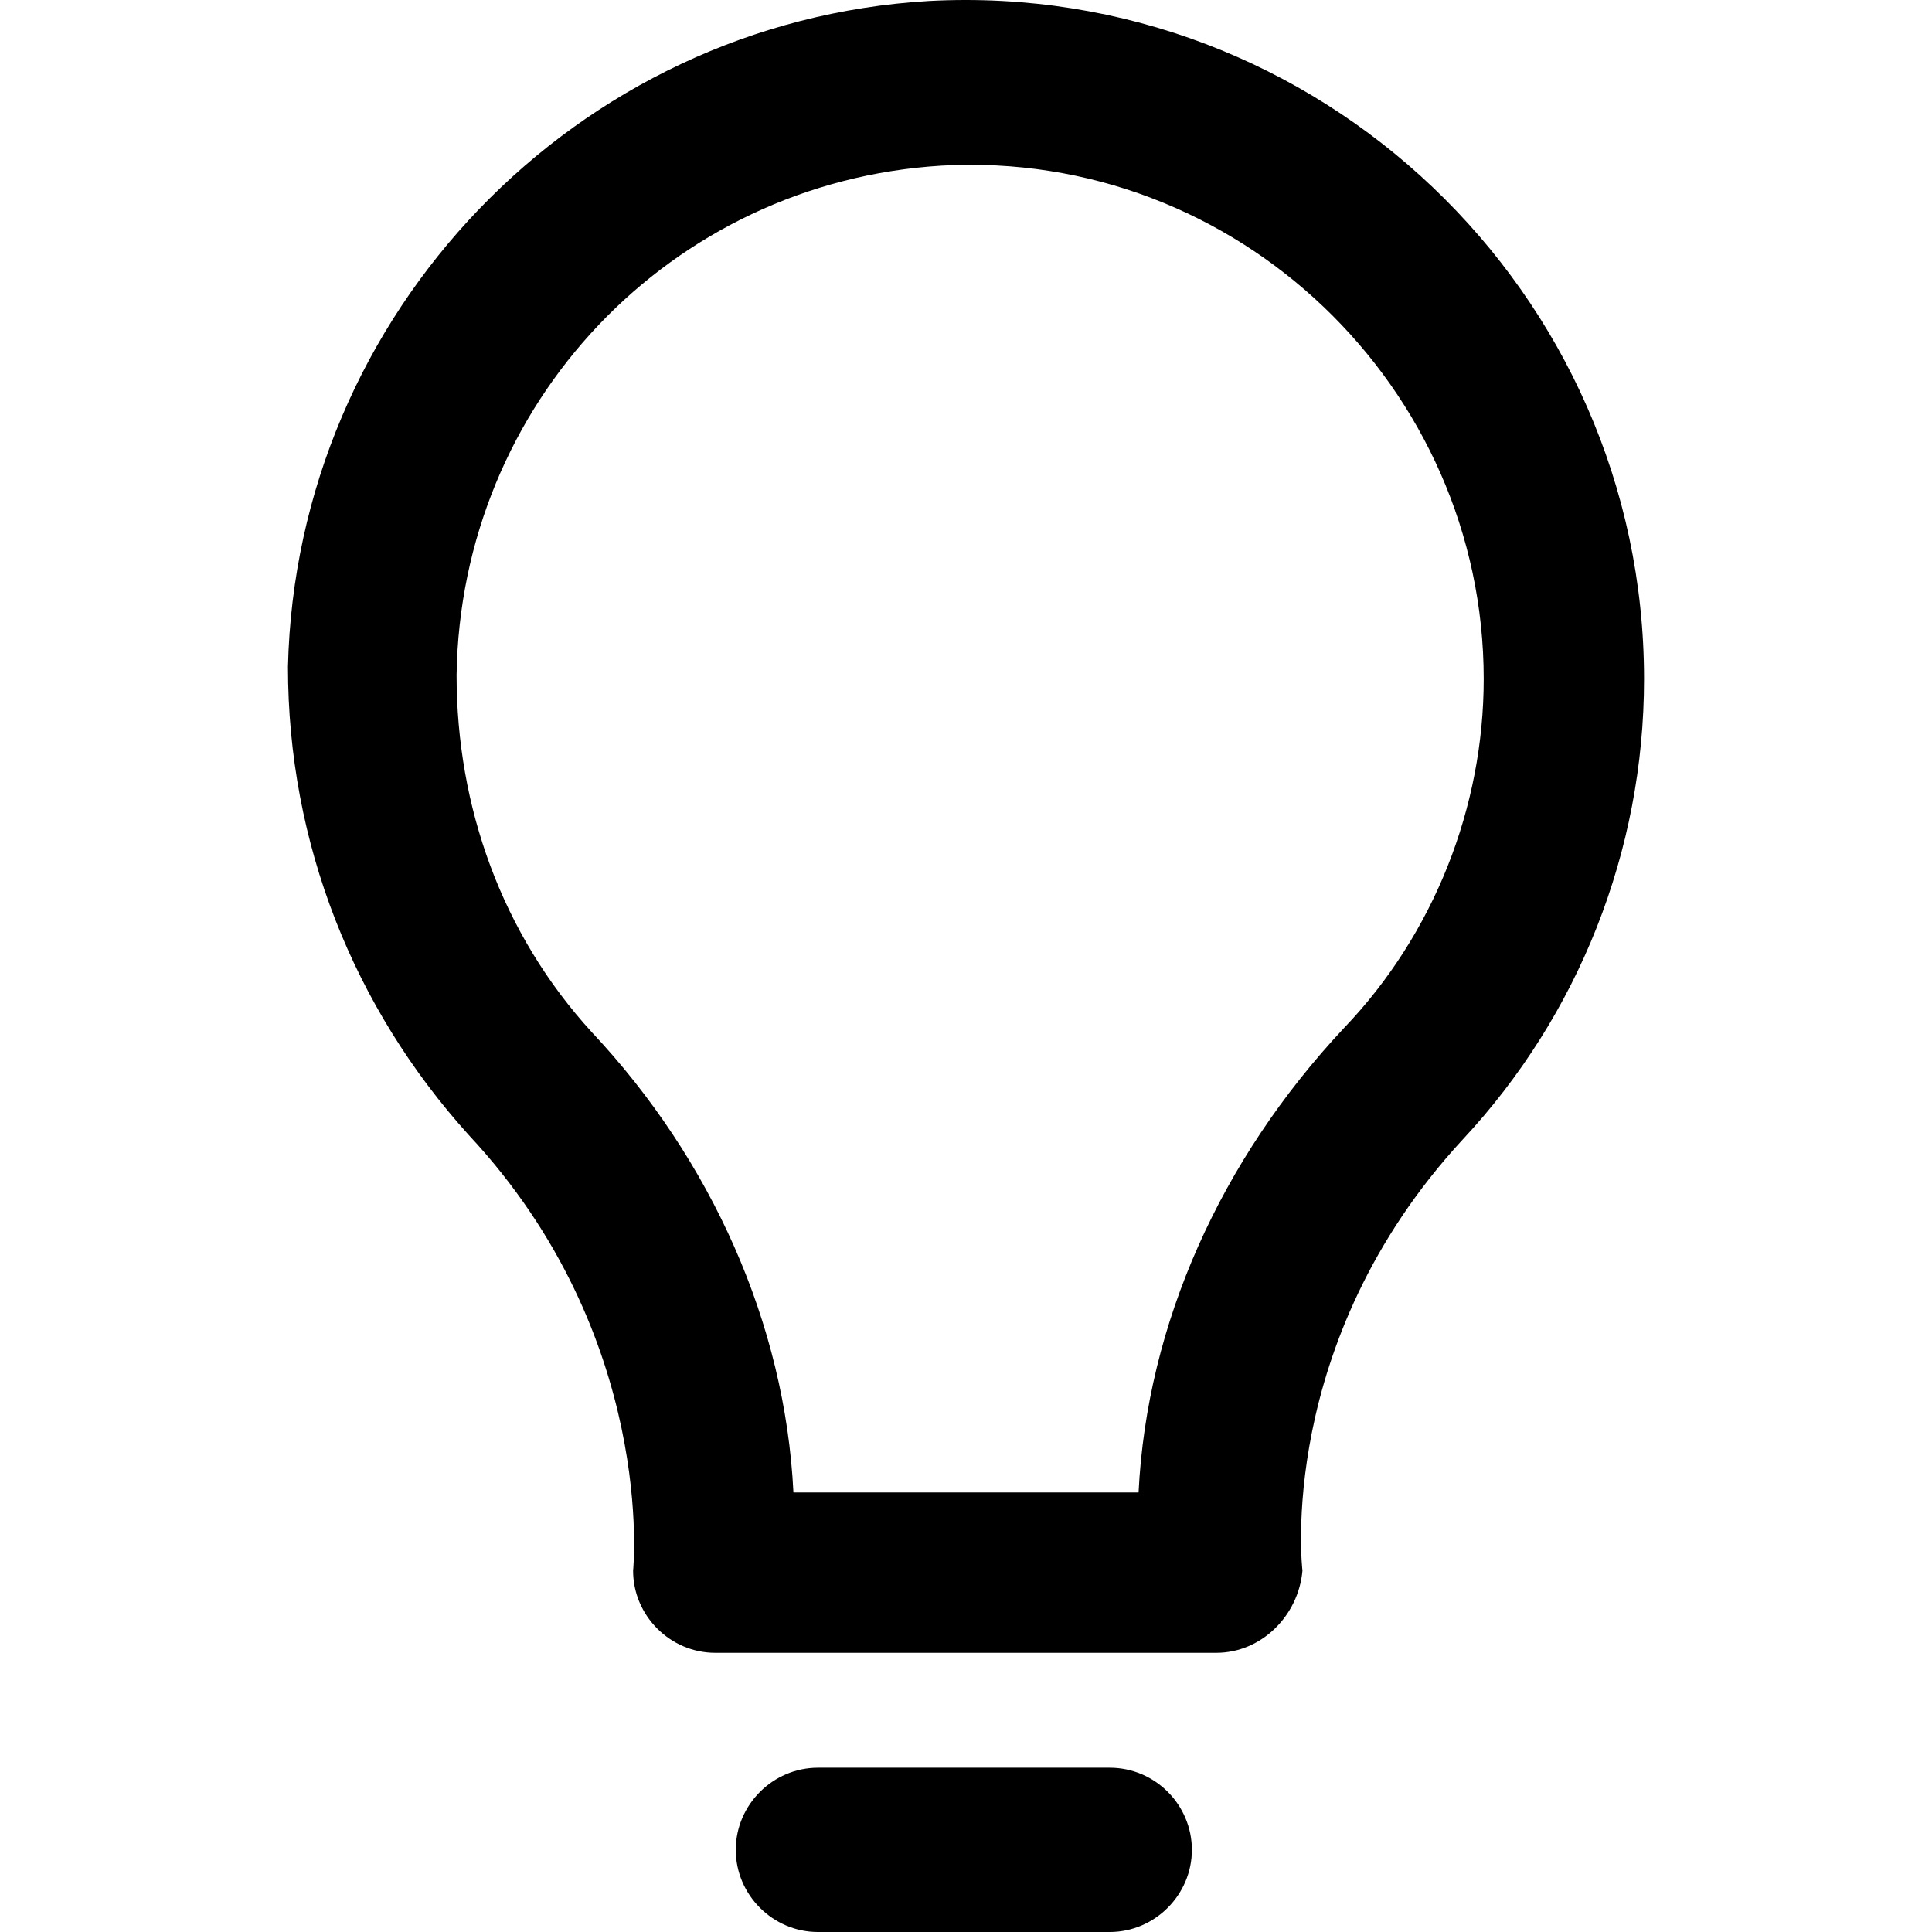
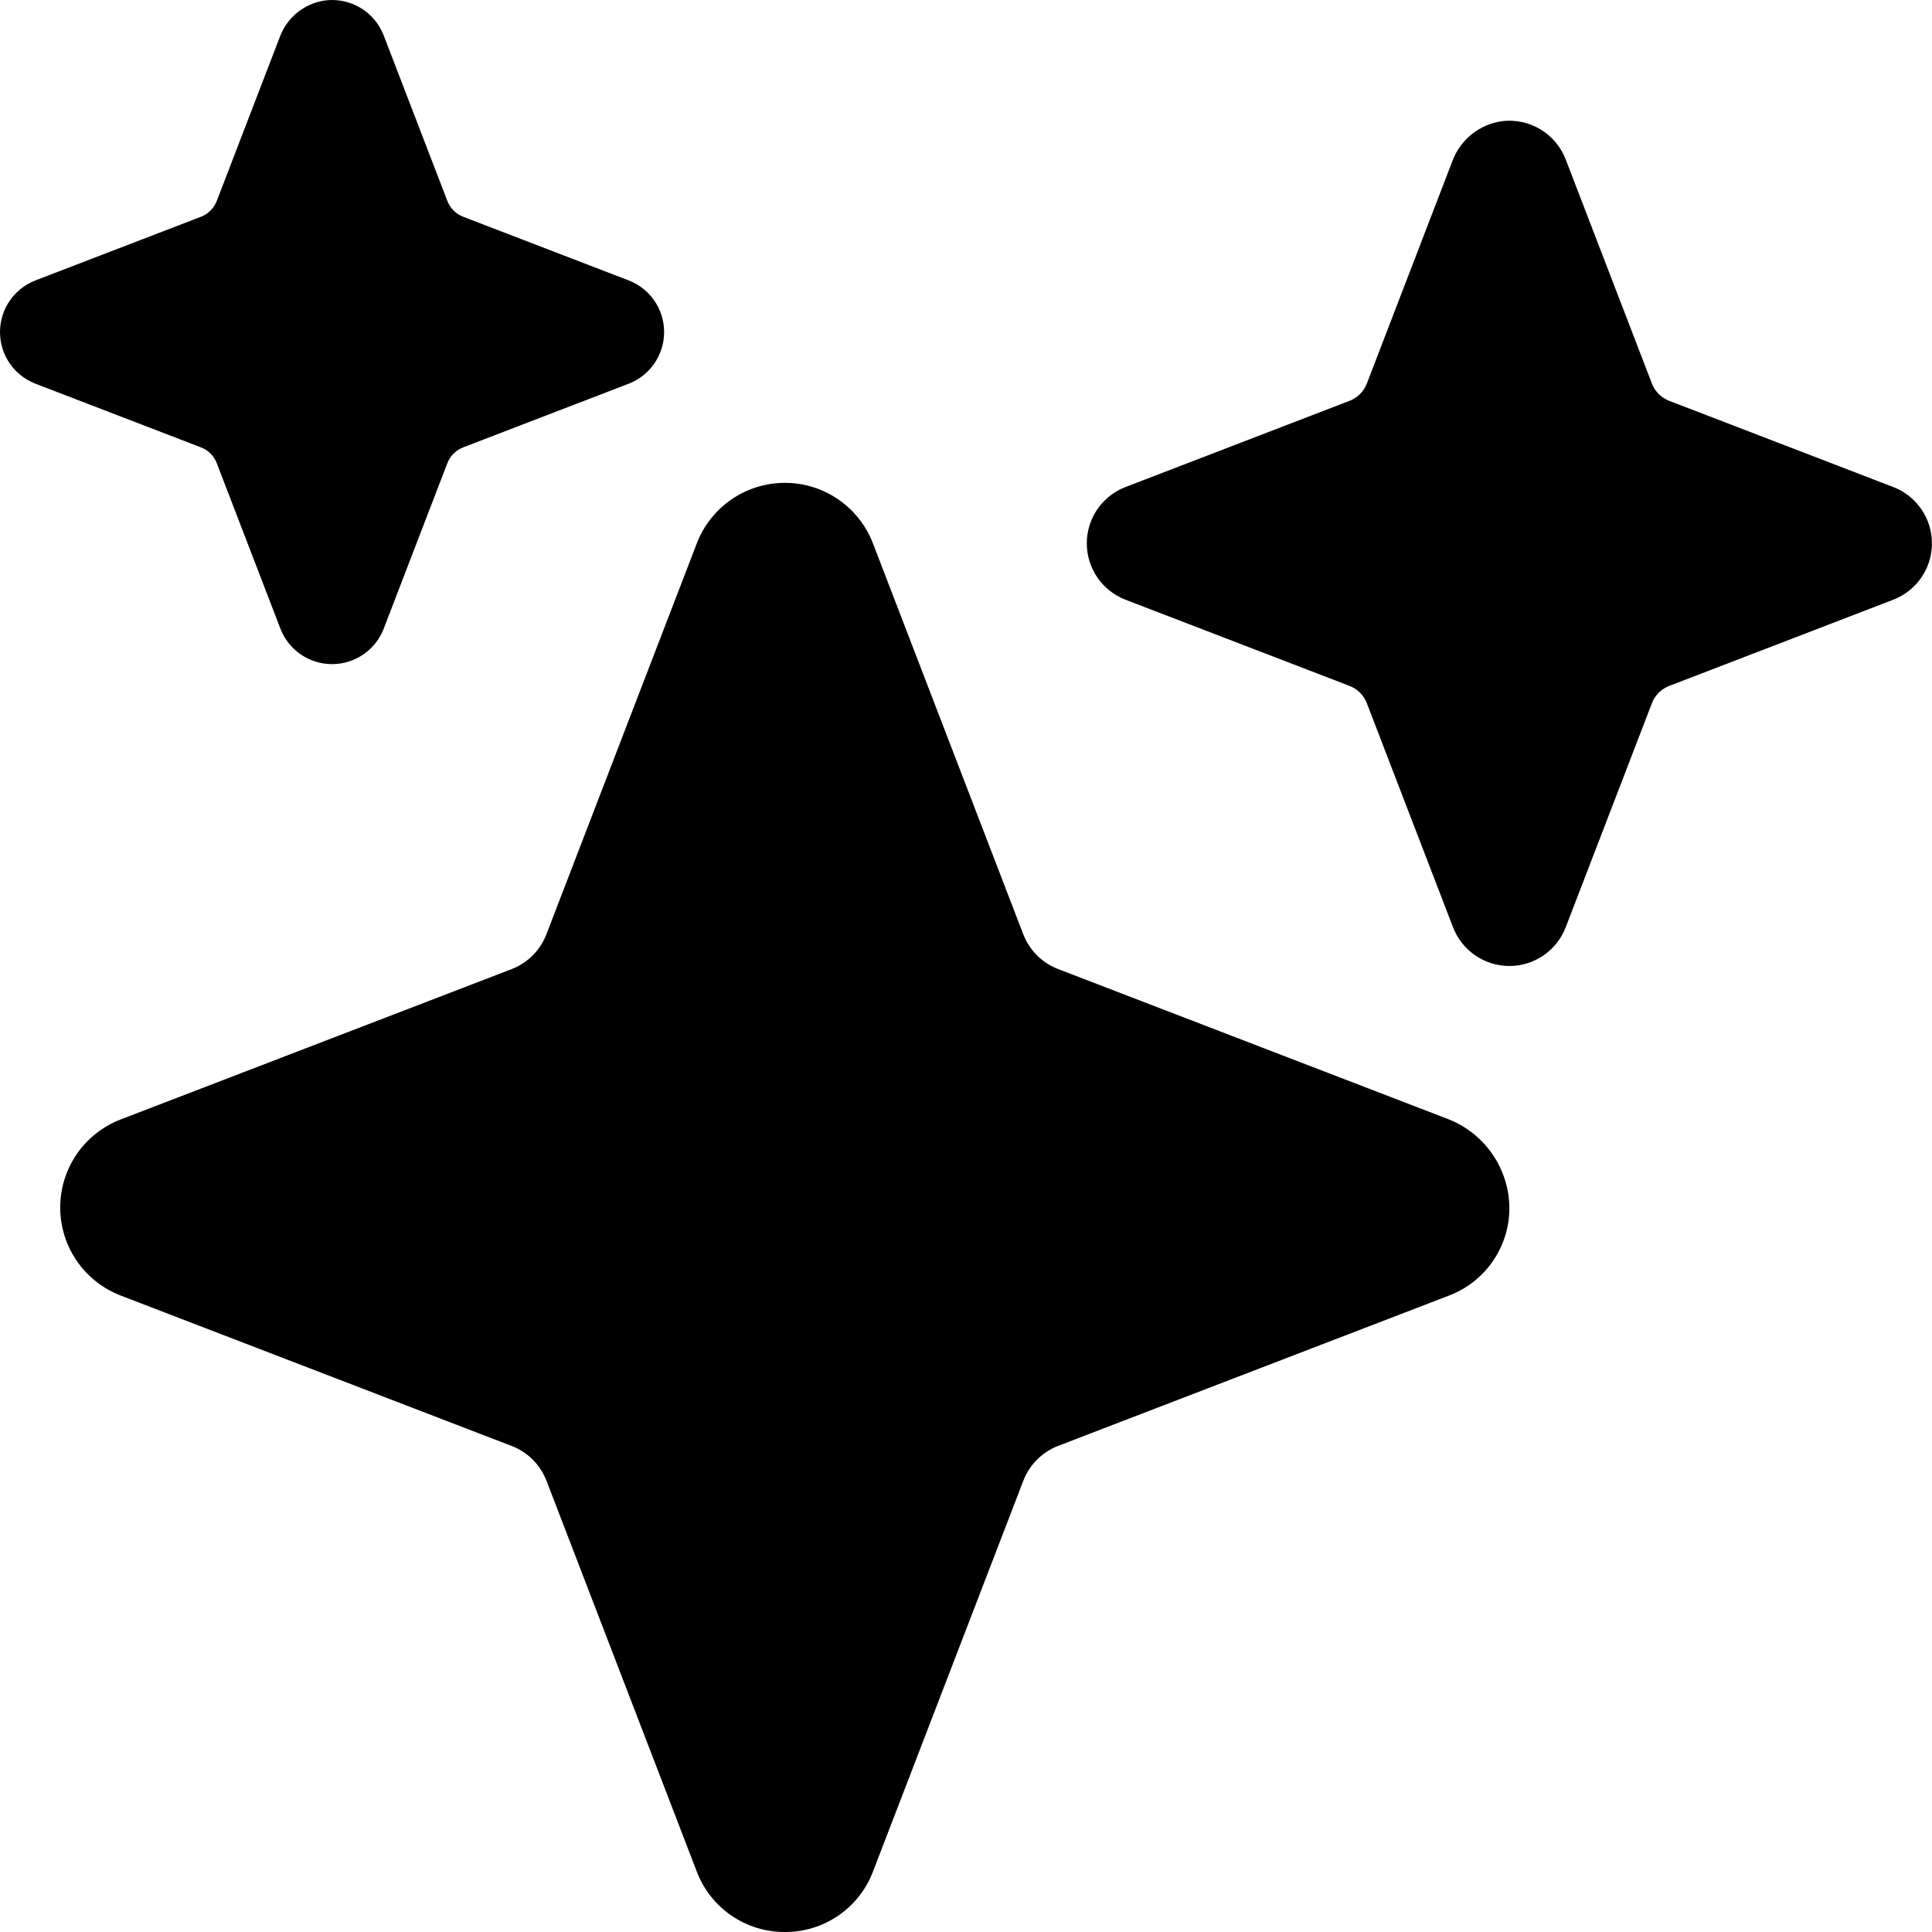
- <svg xmlns="http://www.w3.org/2000/svg" fill="#000000" height="800px" width="800px" version="1.1" id="Capa_1" viewBox="0 0 489.242 489.242" xml:space="preserve">
-   <g>
-     <g>
-       <path d="M416.321,171.943c0-97.8-82.2-176.9-181-171.7c-89.5,5.2-160.3,79.1-162.4,168.6c0,44.7,16.6,86.3,45.8,118.6    c47.7,51.1,41.6,110.3,41.6,110.3c0,11.4,9.4,20.8,20.8,20.8h126.9c11.4,0,20.8-9.4,21.8-20.8c0,0-7-57.7,40.6-109.2    C399.621,257.243,416.321,215.643,416.321,171.943z M288.321,377.943h-87.4c-2.1-42.7-20.8-84.3-51-116.5    c-22.9-25-34.3-57.2-34.3-90.5c1-68.7,54.1-124.8,122.8-129c74.9-4.2,137.3,56.2,137.3,130c0,32.3-12.5,64.5-35.4,88.4    C309.121,293.643,290.421,335.243,288.321,377.943z" />
-       <path d="M281.021,447.643h-73.9c-11.4,0-20.8,9.4-20.8,20.8s9.4,20.8,20.8,20.8h73.9c11.4,0,20.8-9.4,20.8-20.8    C301.821,457.043,292.521,447.643,281.021,447.643z" />
-     </g>
-   </g>
+ <svg xmlns="http://www.w3.org/2000/svg" fill="#000000" width="800px" height="800px" viewBox="0 0 512 512" id="icons">
+   <path d="M208,512a24.84,24.84,0,0,1-23.34-16l-39.84-103.6a16.06,16.06,0,0,0-9.19-9.19L32,343.34a25,25,0,0,1,0-46.68l103.6-39.84a16.06,16.06,0,0,0,9.19-9.19L184.66,144a25,25,0,0,1,46.68,0l39.84,103.6a16.06,16.06,0,0,0,9.19,9.19l103,39.63A25.49,25.49,0,0,1,400,320.52a24.82,24.82,0,0,1-16,22.82l-103.6,39.84a16.06,16.06,0,0,0-9.19,9.19L231.34,496A24.84,24.84,0,0,1,208,512Zm66.85-254.84h0Z" />
+   <path d="M88,176a14.67,14.67,0,0,1-13.69-9.4L57.45,122.76a7.28,7.28,0,0,0-4.21-4.21L9.4,101.69a14.67,14.67,0,0,1,0-27.38L53.24,57.45a7.31,7.31,0,0,0,4.21-4.21L74.16,9.79A15,15,0,0,1,86.23.11,14.67,14.67,0,0,1,101.69,9.4l16.86,43.84a7.31,7.31,0,0,0,4.21,4.21L166.6,74.31a14.67,14.67,0,0,1,0,27.38l-43.84,16.86a7.28,7.28,0,0,0-4.21,4.21L101.69,166.6A14.67,14.67,0,0,1,88,176Z" />
+   <path d="M400,256a16,16,0,0,1-14.93-10.26l-22.84-59.37a8,8,0,0,0-4.6-4.6l-59.37-22.84a16,16,0,0,1,0-29.86l59.37-22.84a8,8,0,0,0,4.6-4.6L384.9,42.68a16.45,16.45,0,0,1,13.17-10.57,16,16,0,0,1,16.86,10.15l22.84,59.37a8,8,0,0,0,4.6,4.6l59.37,22.84a16,16,0,0,1,0,29.86l-59.37,22.84a8,8,0,0,0-4.6,4.6l-22.84,59.37A16,16,0,0,1,400,256Z" />
</svg>
